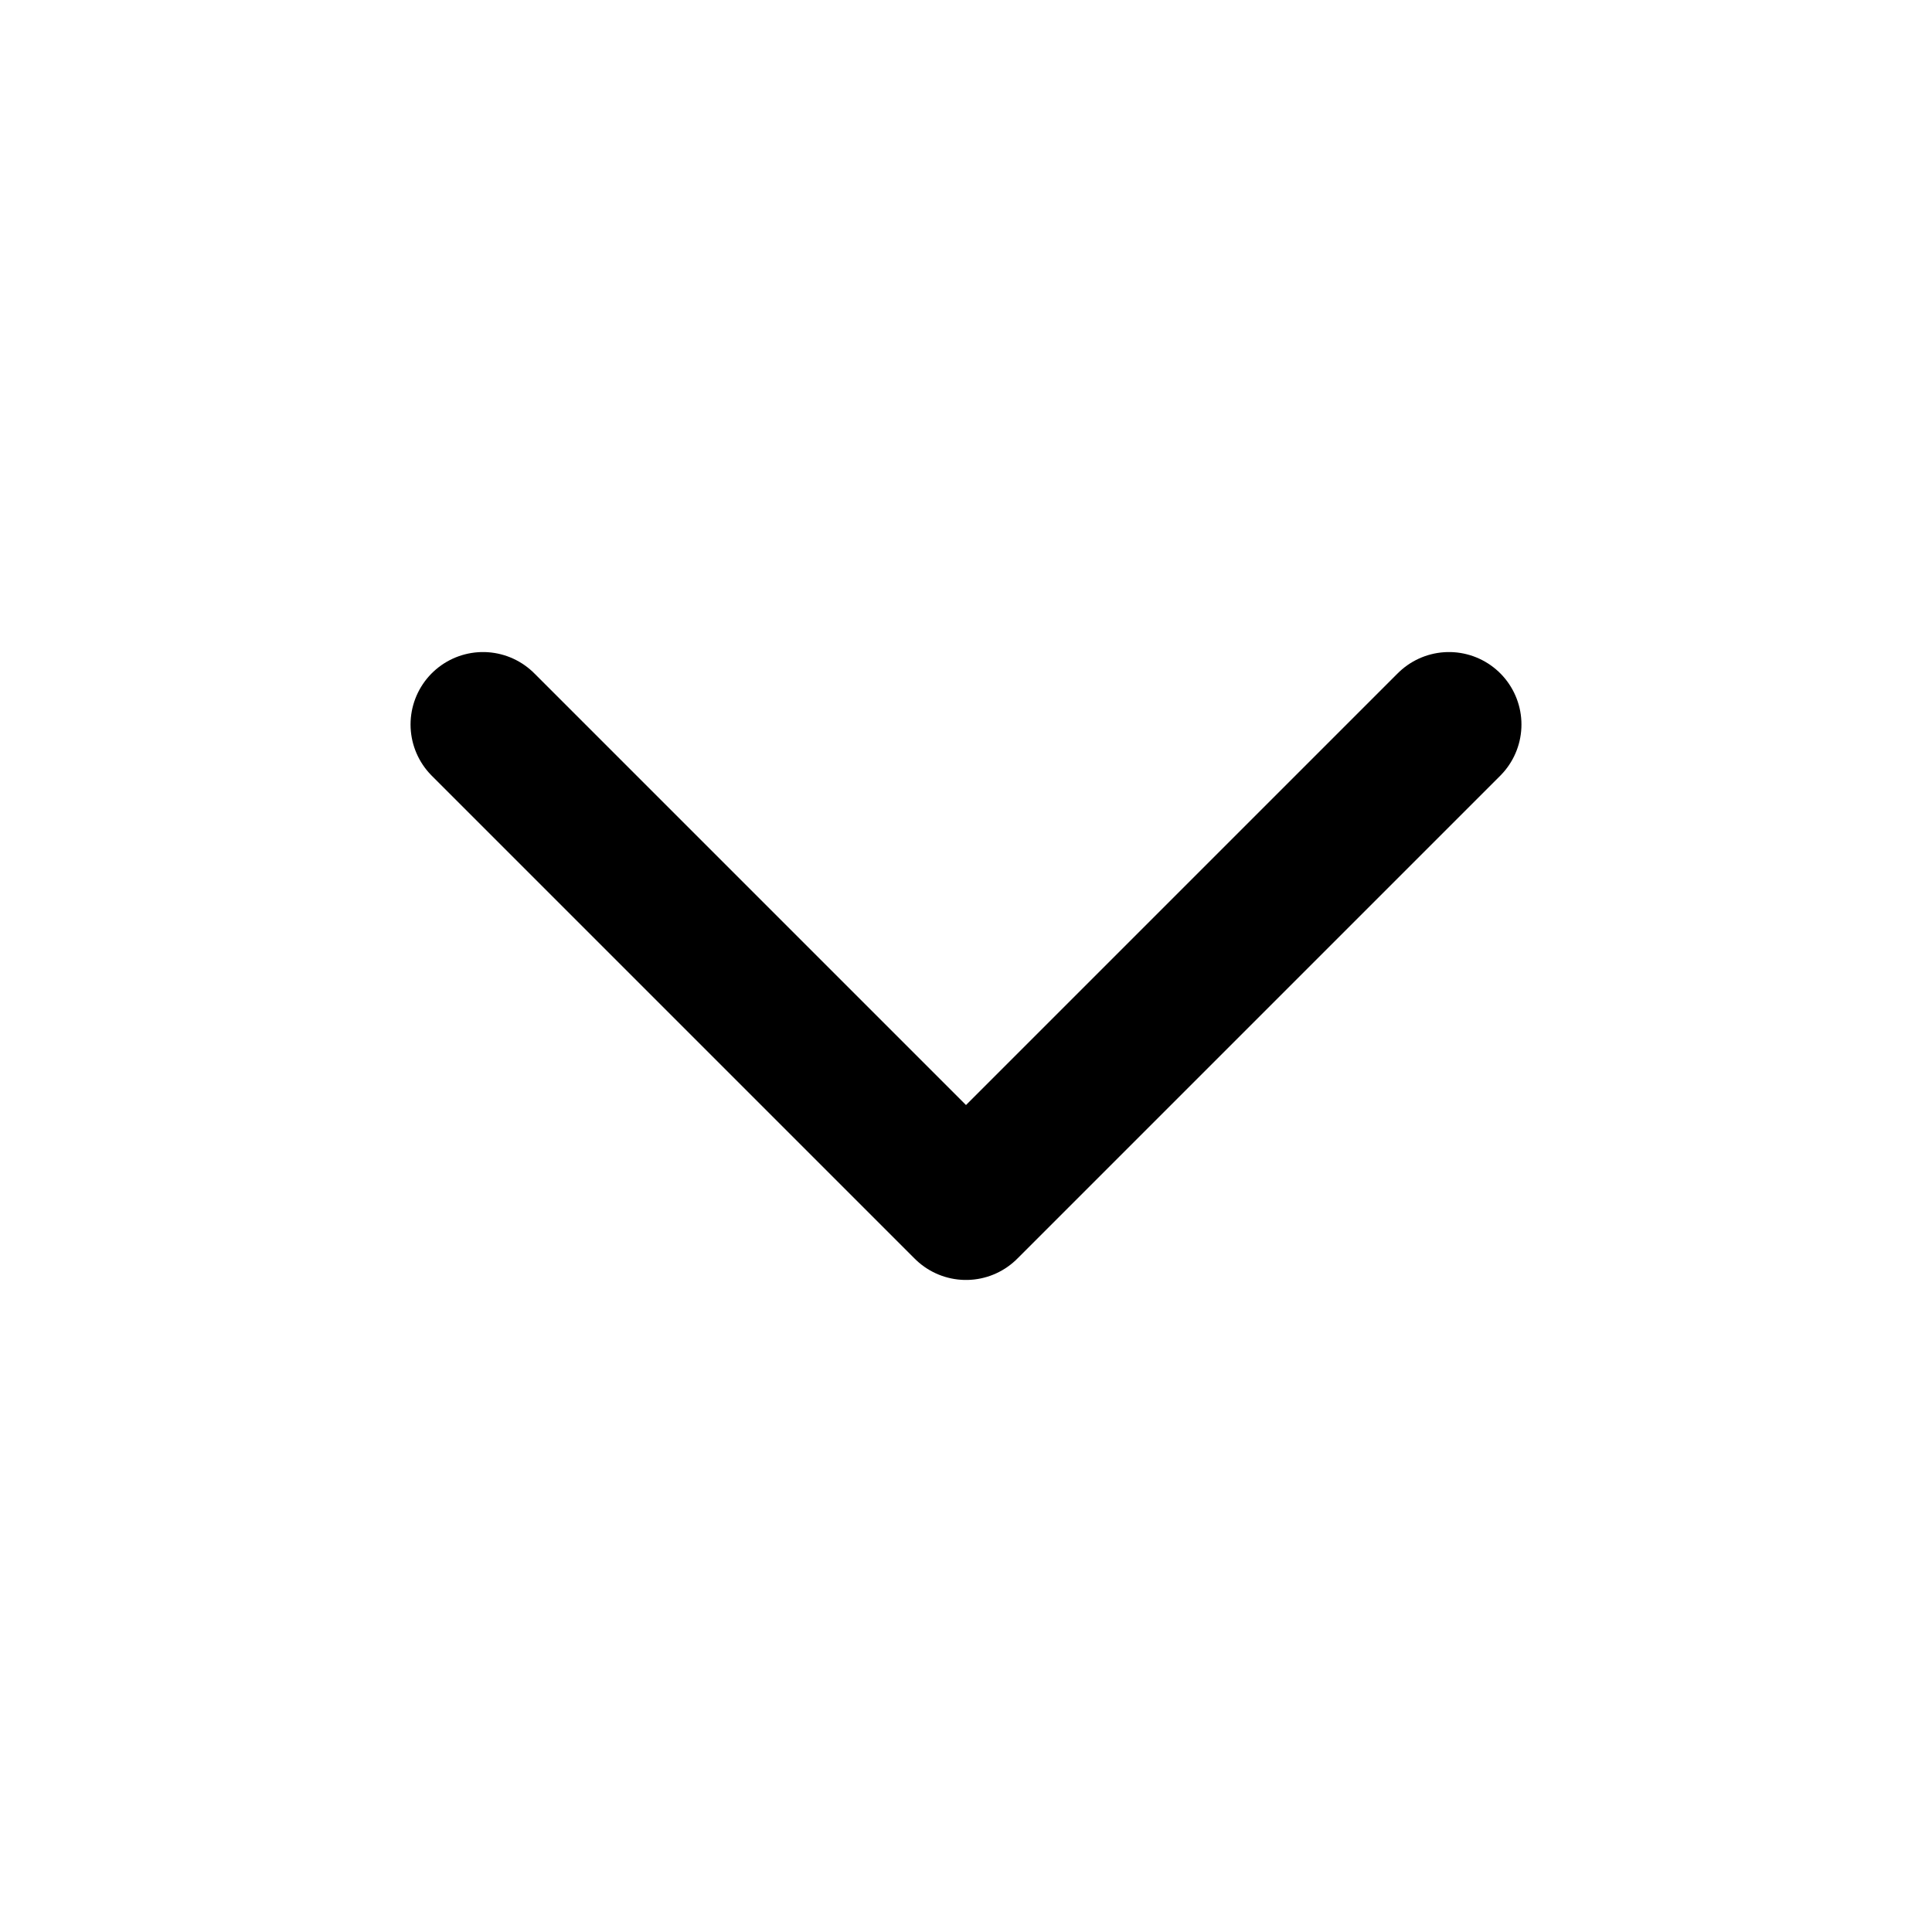
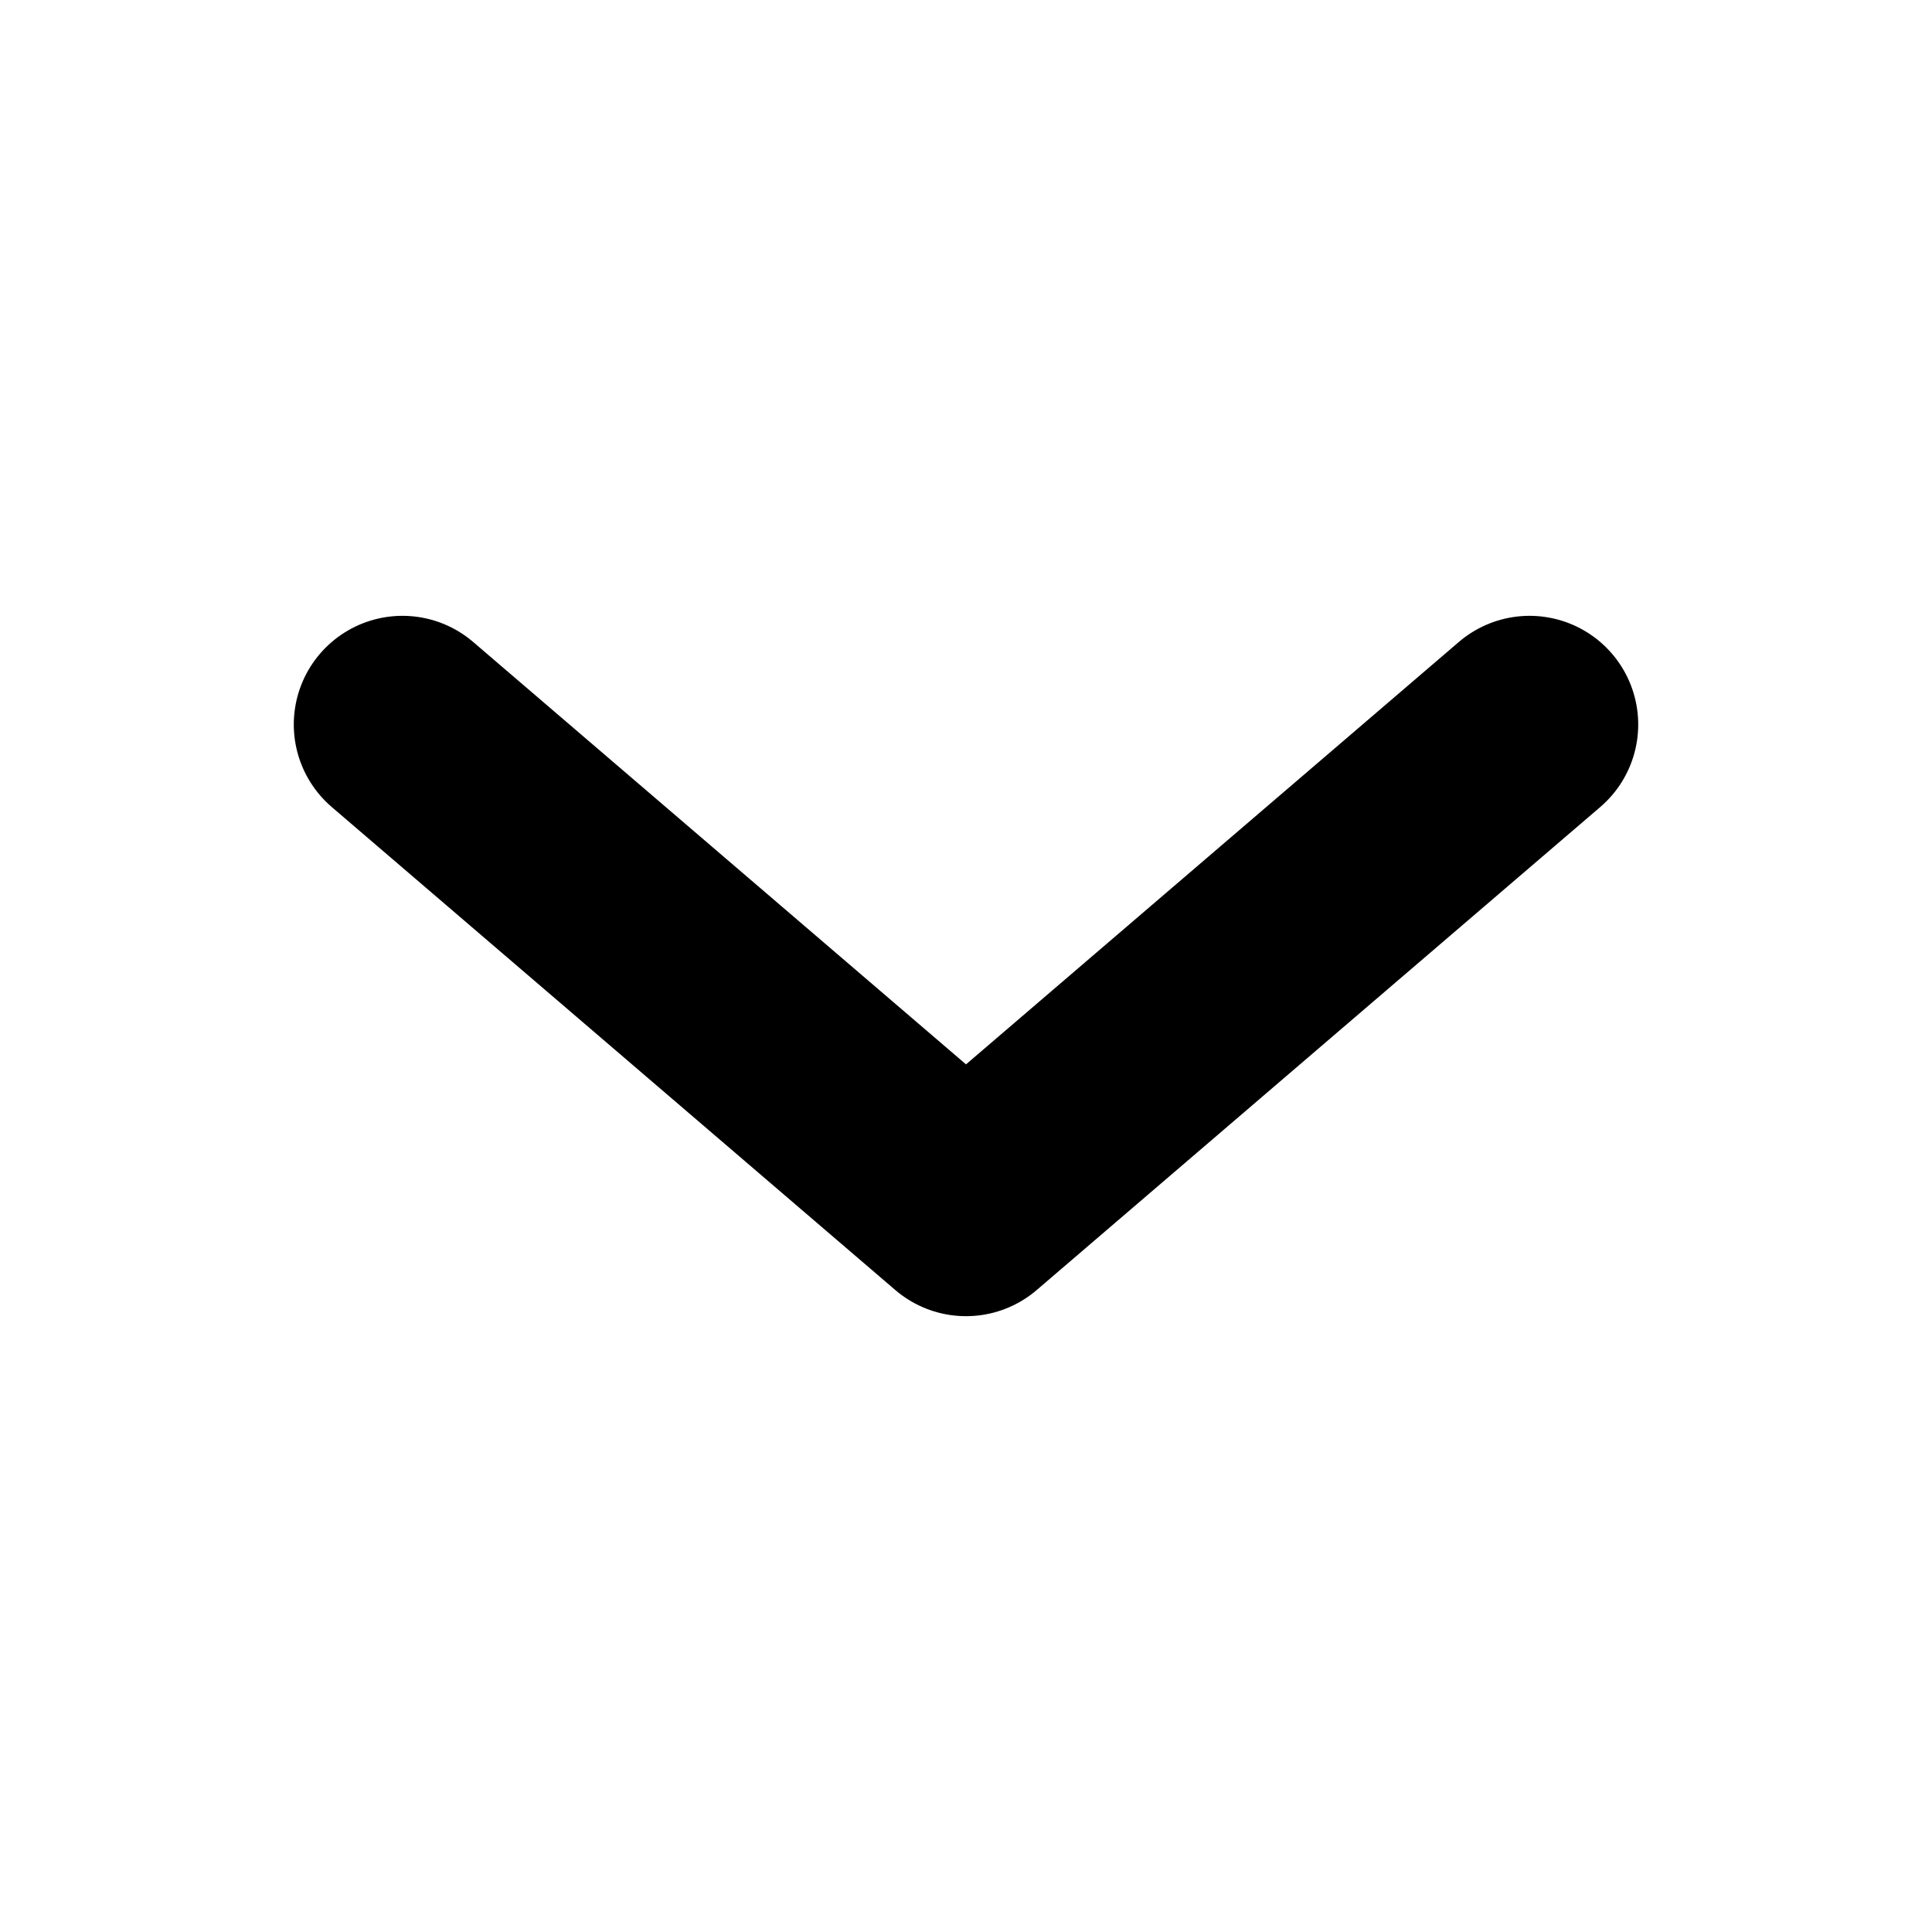
- <svg xmlns="http://www.w3.org/2000/svg" width="20" height="20" viewBox="0 0 20 20" fill="none">
-   <path d="M5 7.5L10 12.5L15 7.5" stroke="currentColor" stroke-width="1.5" stroke-linecap="round" stroke-linejoin="round" />
+ <svg xmlns="http://www.w3.org/2000/svg" width="16" height="16" viewBox="0 0 16 16" fill="none">
+   <path d="M12.667 6L8 10L3.333 6" stroke="currentColor" stroke-width="1.8" stroke-linecap="round" stroke-linejoin="round" />
</svg>
